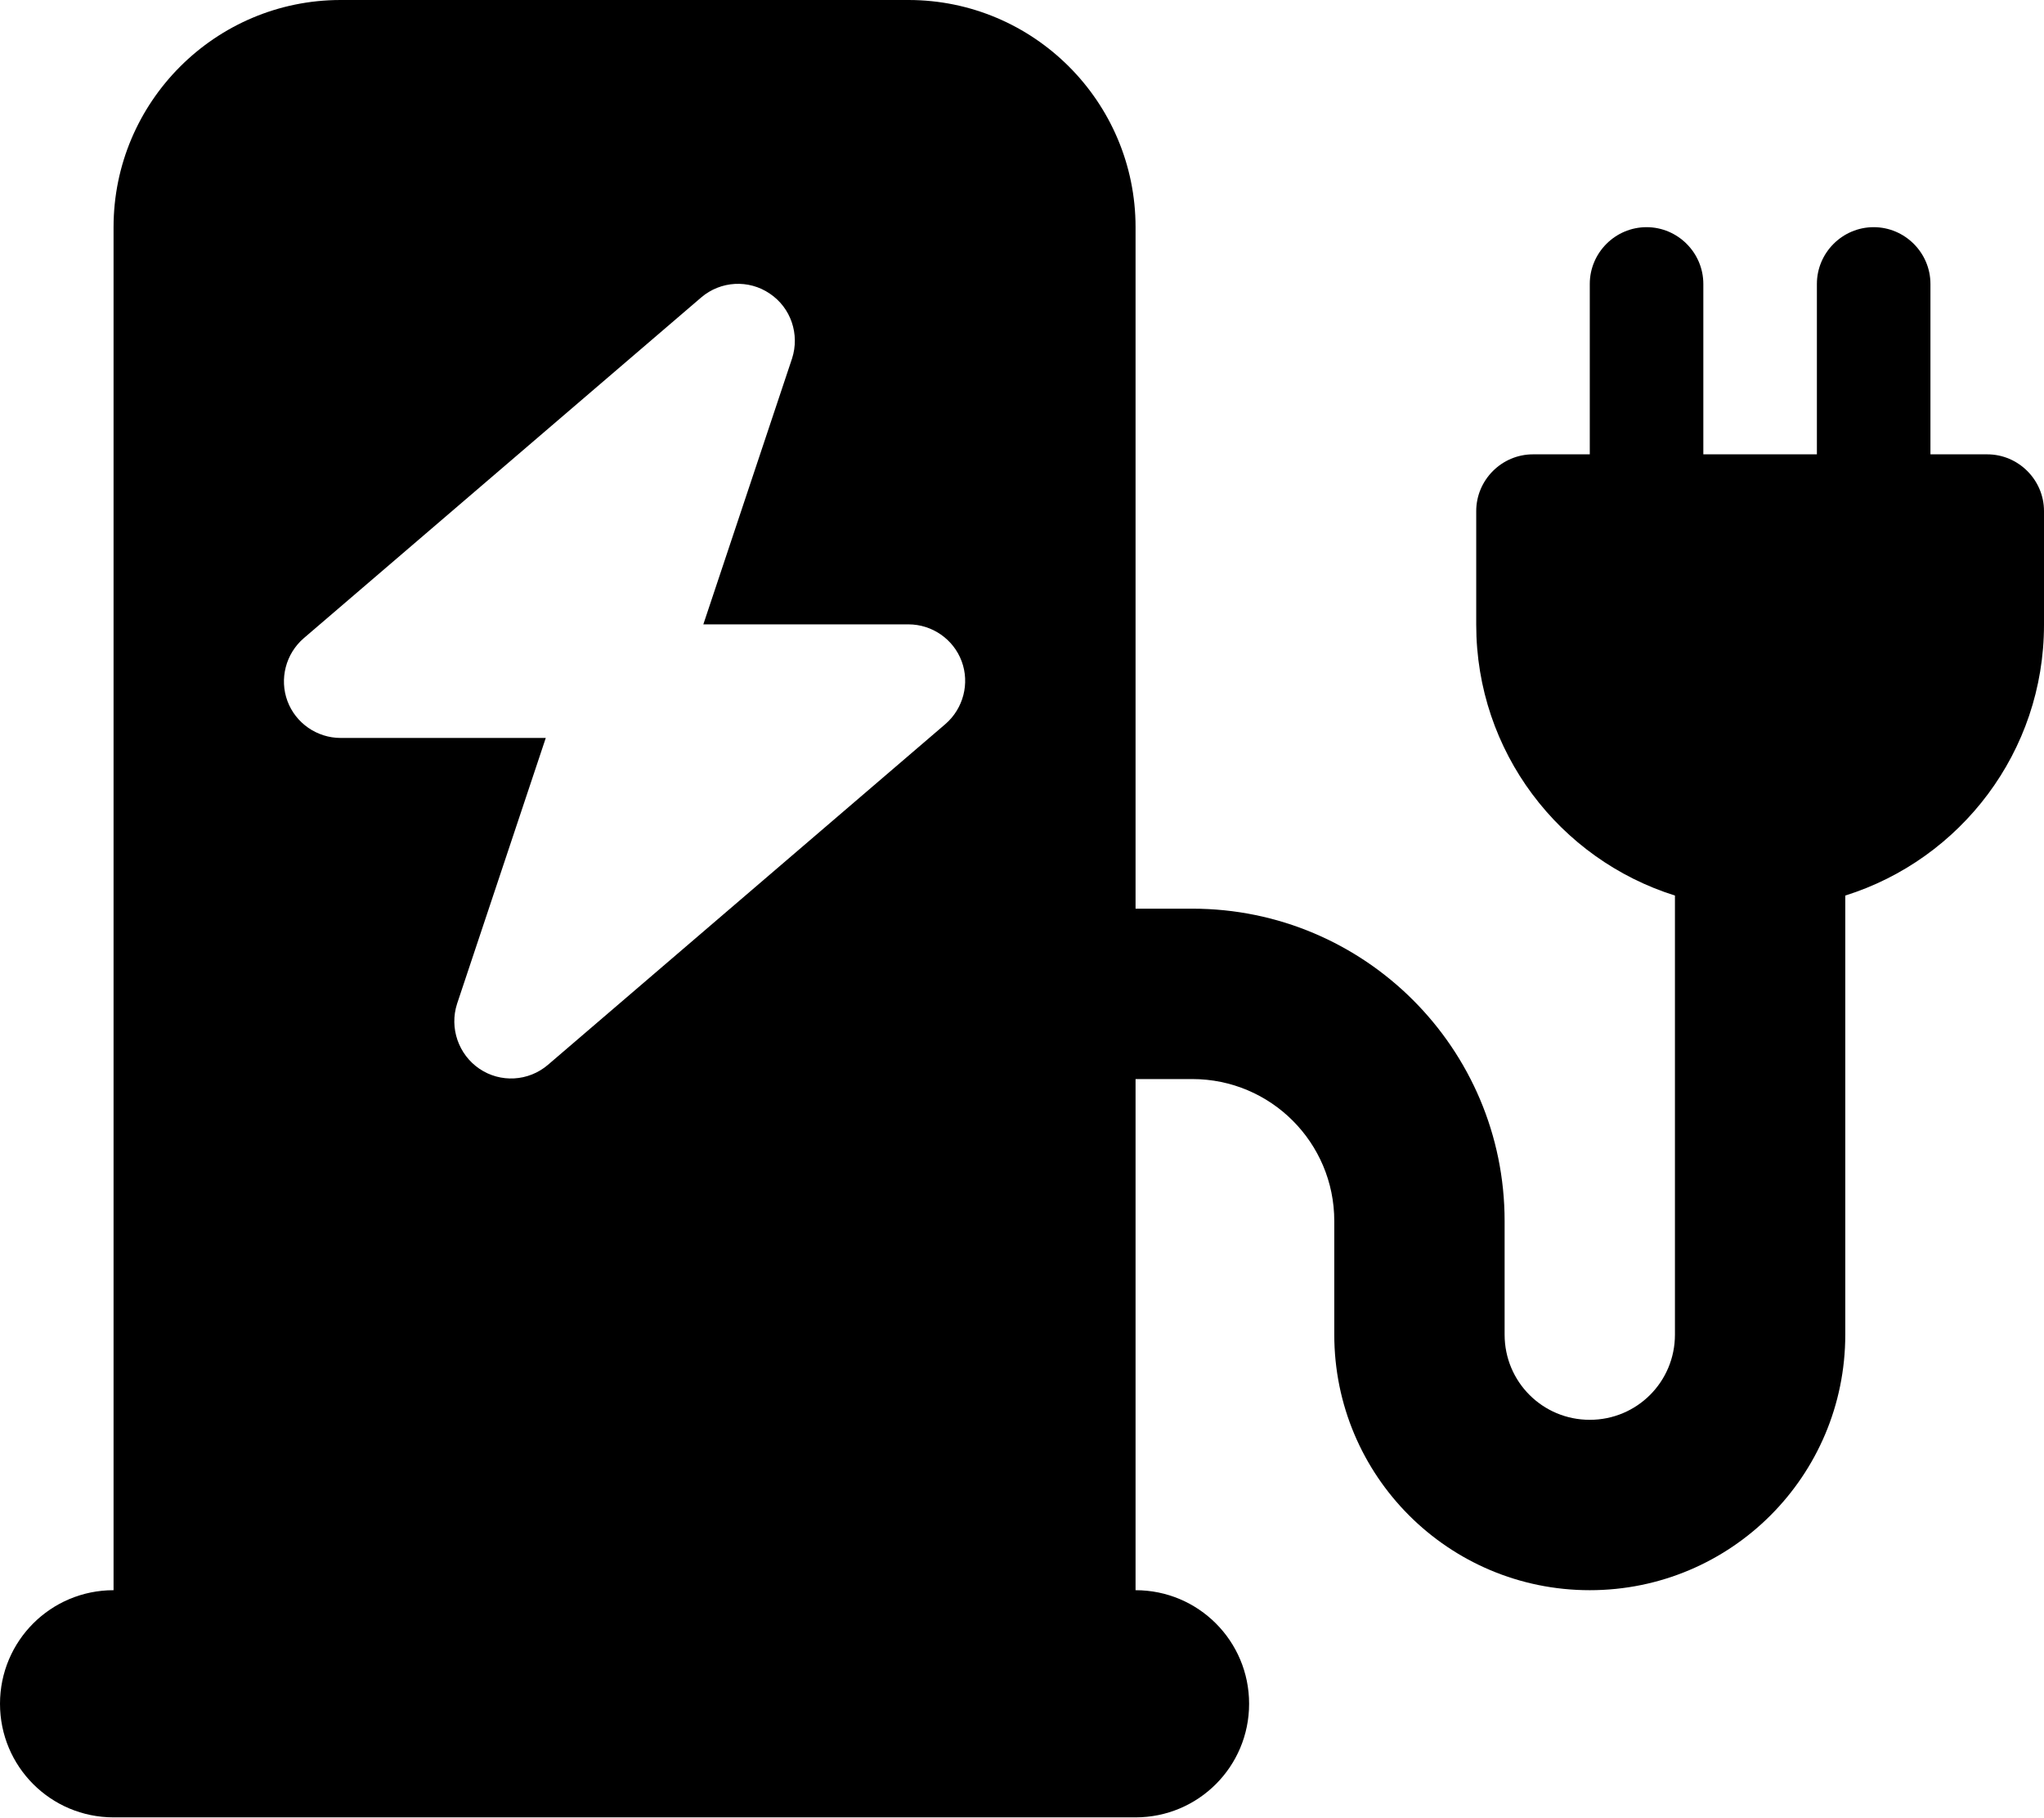
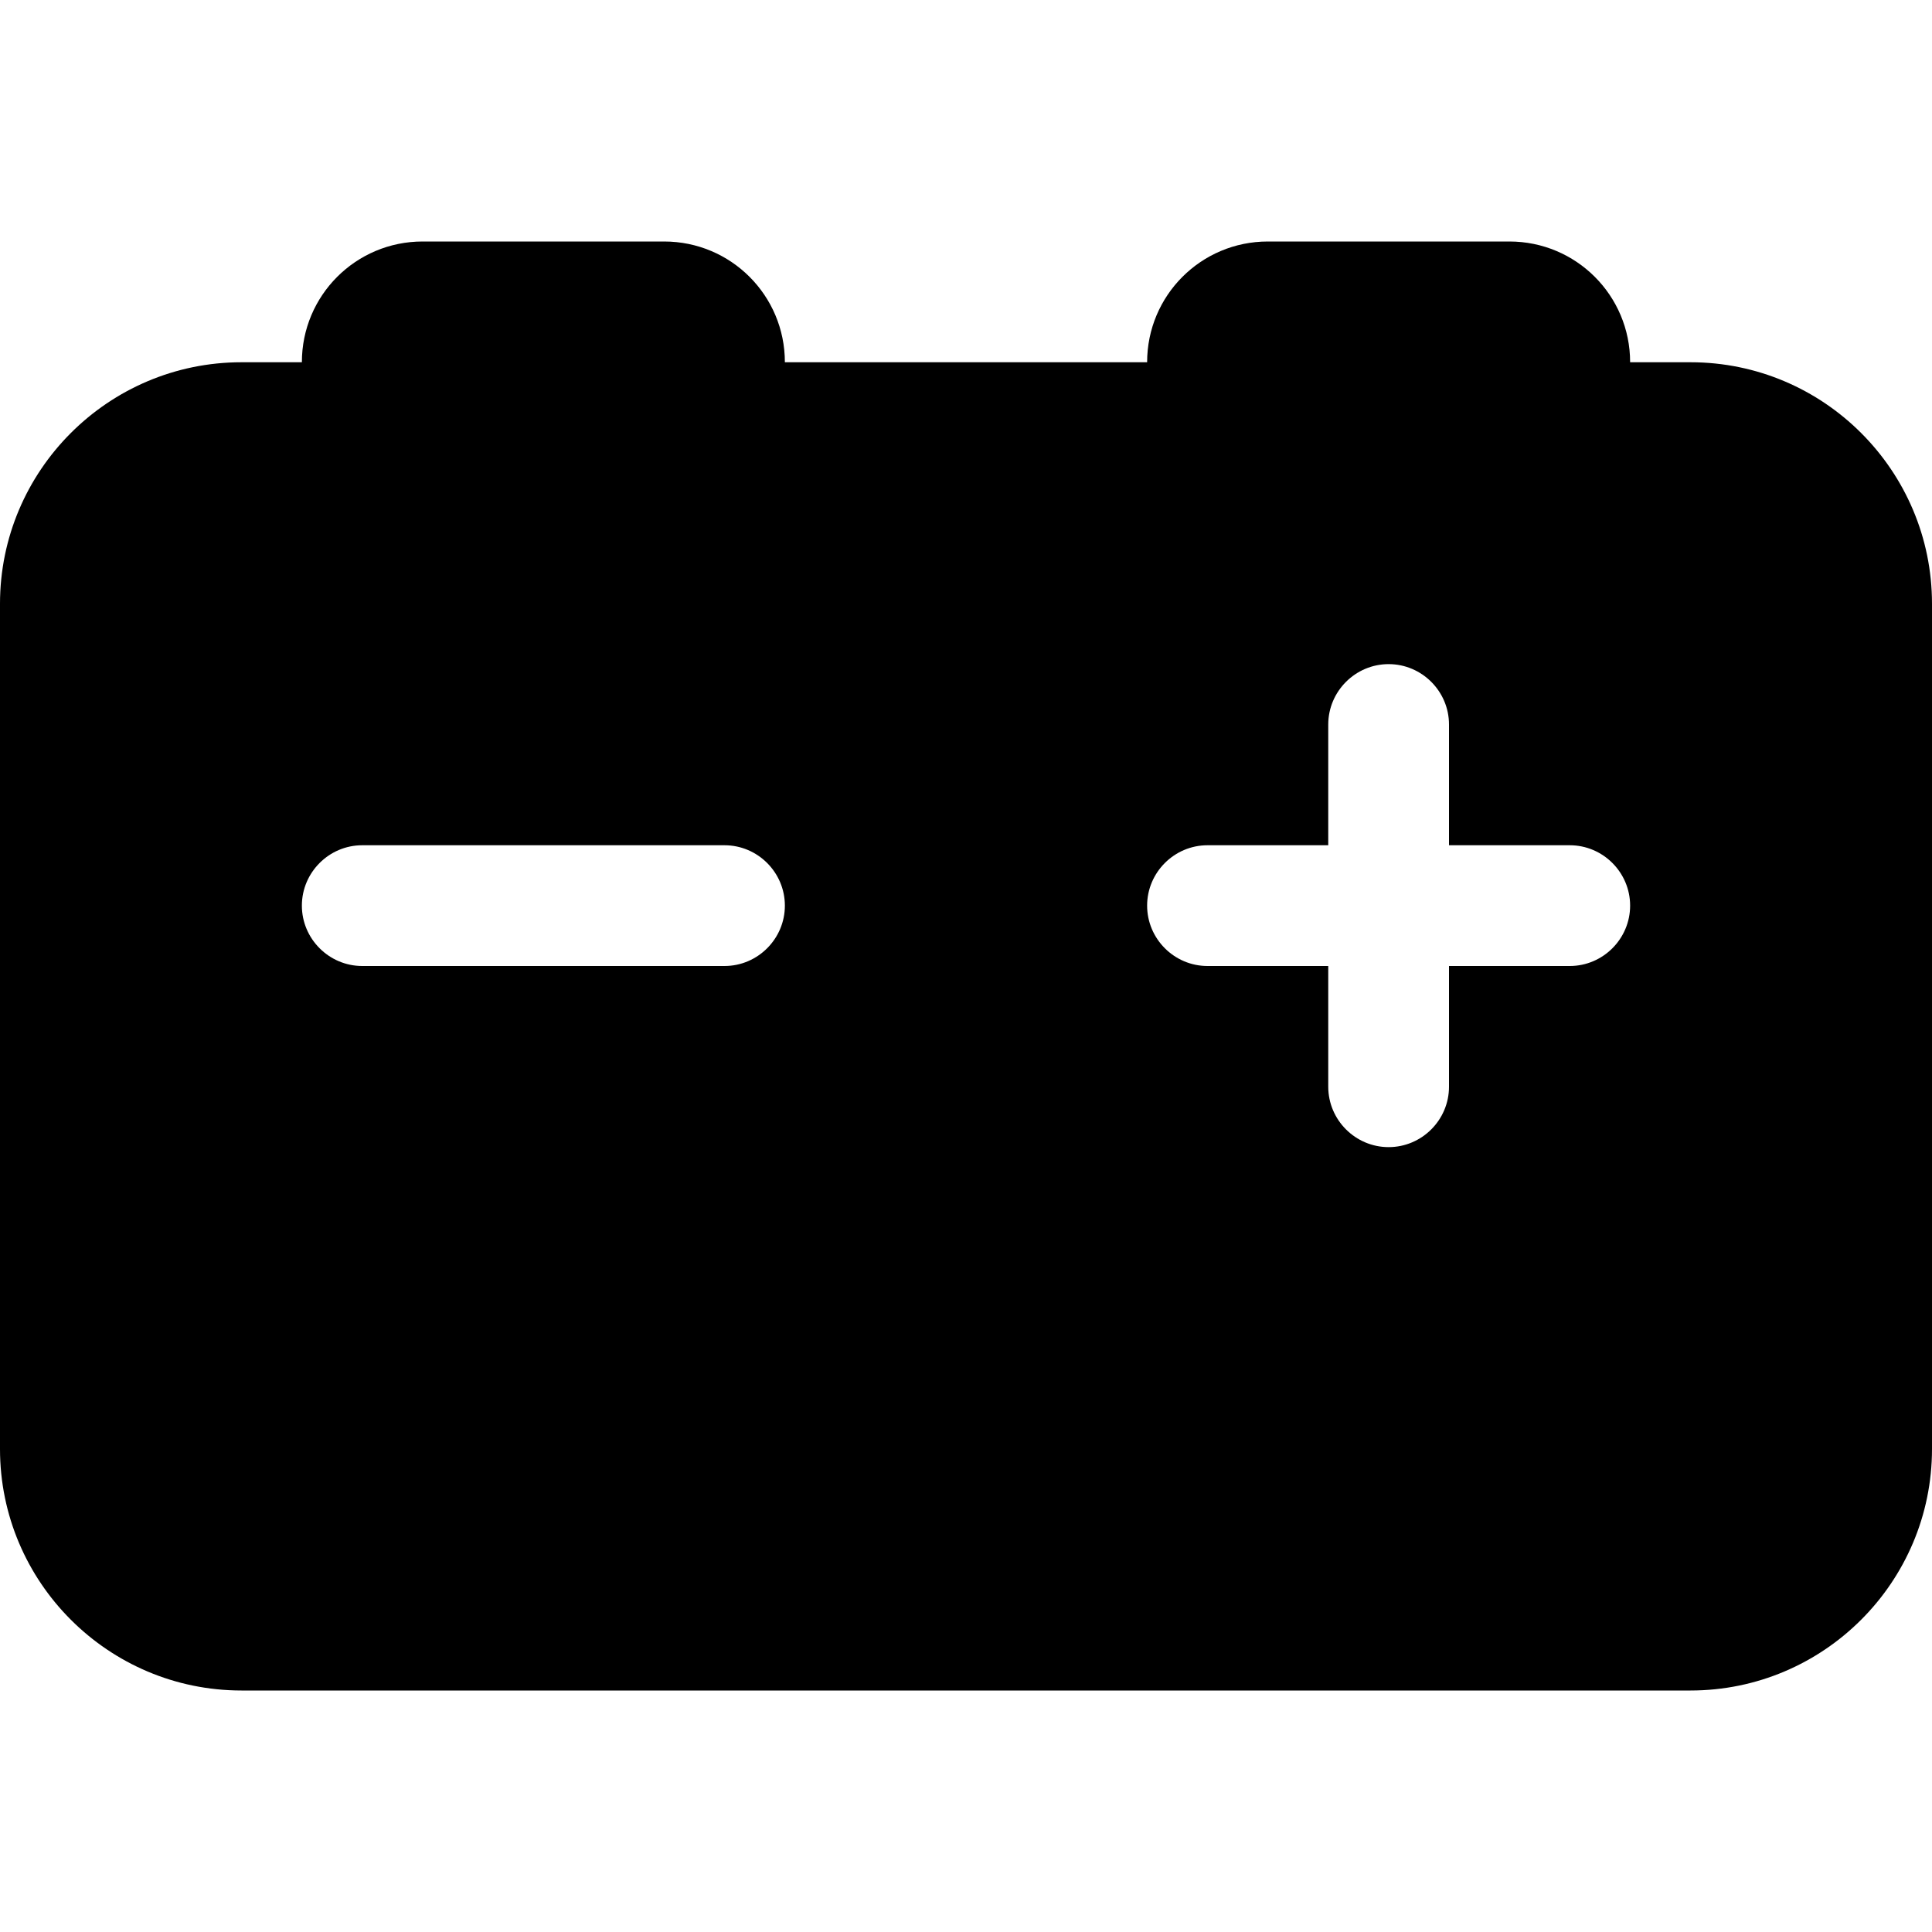
- <svg xmlns="http://www.w3.org/2000/svg" viewBox="0 0 576 512">
-   <path d="M96 0C60.7 0 32 28.7 32 64V448c-17.7 0-32 14.3-32 32s14.3 32 32 32H320c17.7 0 32-14.3 32-32s-14.3-32-32-32V304h16c22.1 0 40 17.9 40 40v32c0 39.8 32.2 72 72 72s72-32.2 72-72V252.3c32.5-10.2 56-40.5 56-76.3V144c0-8.8-7.2-16-16-16H544V80c0-8.8-7.2-16-16-16s-16 7.2-16 16v48H480V80c0-8.8-7.2-16-16-16s-16 7.2-16 16v48H432c-8.8 0-16 7.2-16 16v32c0 35.8 23.5 66.1 56 76.3V376c0 13.3-10.7 24-24 24s-24-10.7-24-24V344c0-48.6-39.4-88-88-88H320V64c0-35.3-28.7-64-64-64H96zM216.9 82.7c6 4 8.5 11.5 6.3 18.3l-25 74.9H256c6.7 0 12.7 4.2 15 10.4s.5 13.3-4.6 17.7l-112 96c-5.5 4.7-13.4 5.1-19.3 1.1s-8.5-11.5-6.3-18.3l25-74.9H96c-6.7 0-12.7-4.2-15-10.4s-.5-13.3 4.6-17.7l112-96c5.5-4.7 13.4-5.1 19.3-1.1z" />
+ <svg xmlns="http://www.w3.org/2000/svg" viewBox="0 0 512 512">
+   <path d="M80 96c0-17.7 14.3-32 32-32h64c17.7 0 32 14.3 32 32l96 0c0-17.7 14.3-32 32-32h64c17.7 0 32 14.3 32 32h16c35.3 0 64 28.7 64 64V384c0 35.3-28.7 64-64 64H64c-35.3 0-64-28.7-64-64V160c0-35.3 28.7-64 64-64l16 0zm304 96c0-8.8-7.2-16-16-16s-16 7.2-16 16v32H320c-8.8 0-16 7.2-16 16s7.2 16 16 16h32v32c0 8.8 7.2 16 16 16s16-7.2 16-16V256h32c8.8 0 16-7.2 16-16s-7.2-16-16-16H384V192zM80 240c0 8.8 7.2 16 16 16h96c8.8 0 16-7.2 16-16s-7.2-16-16-16H96c-8.8 0-16 7.2-16 16z" />
</svg>
